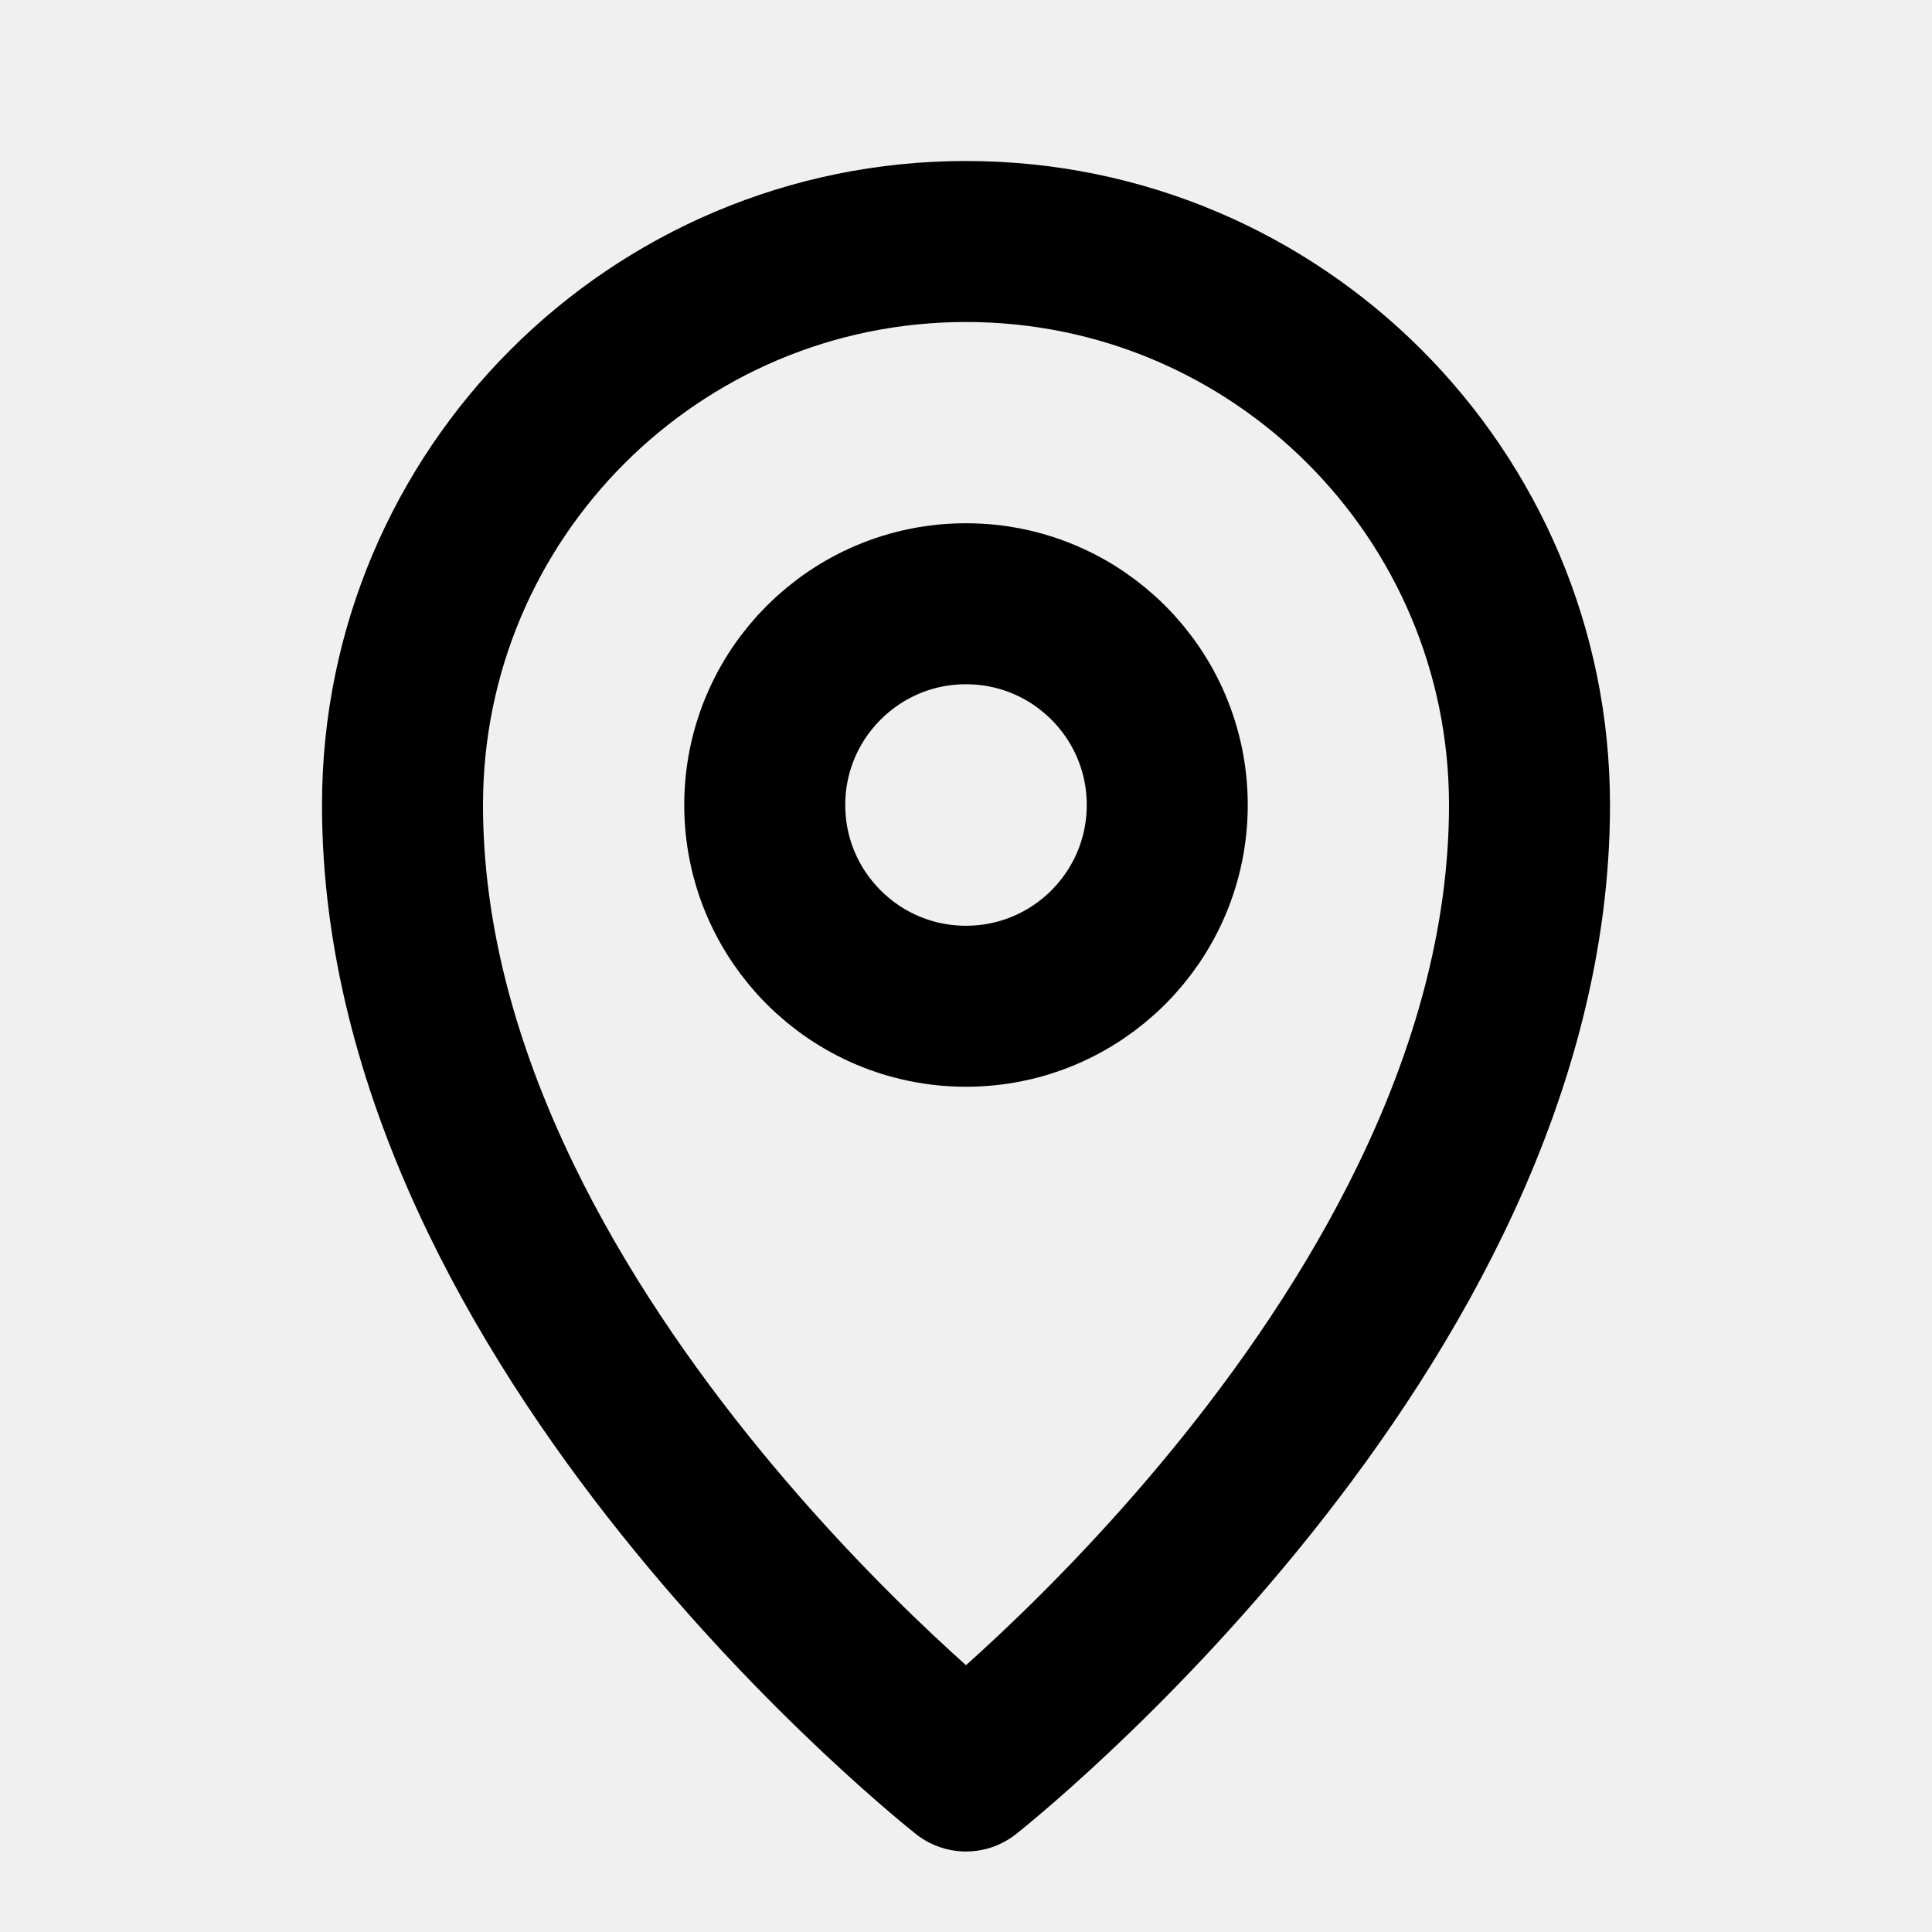
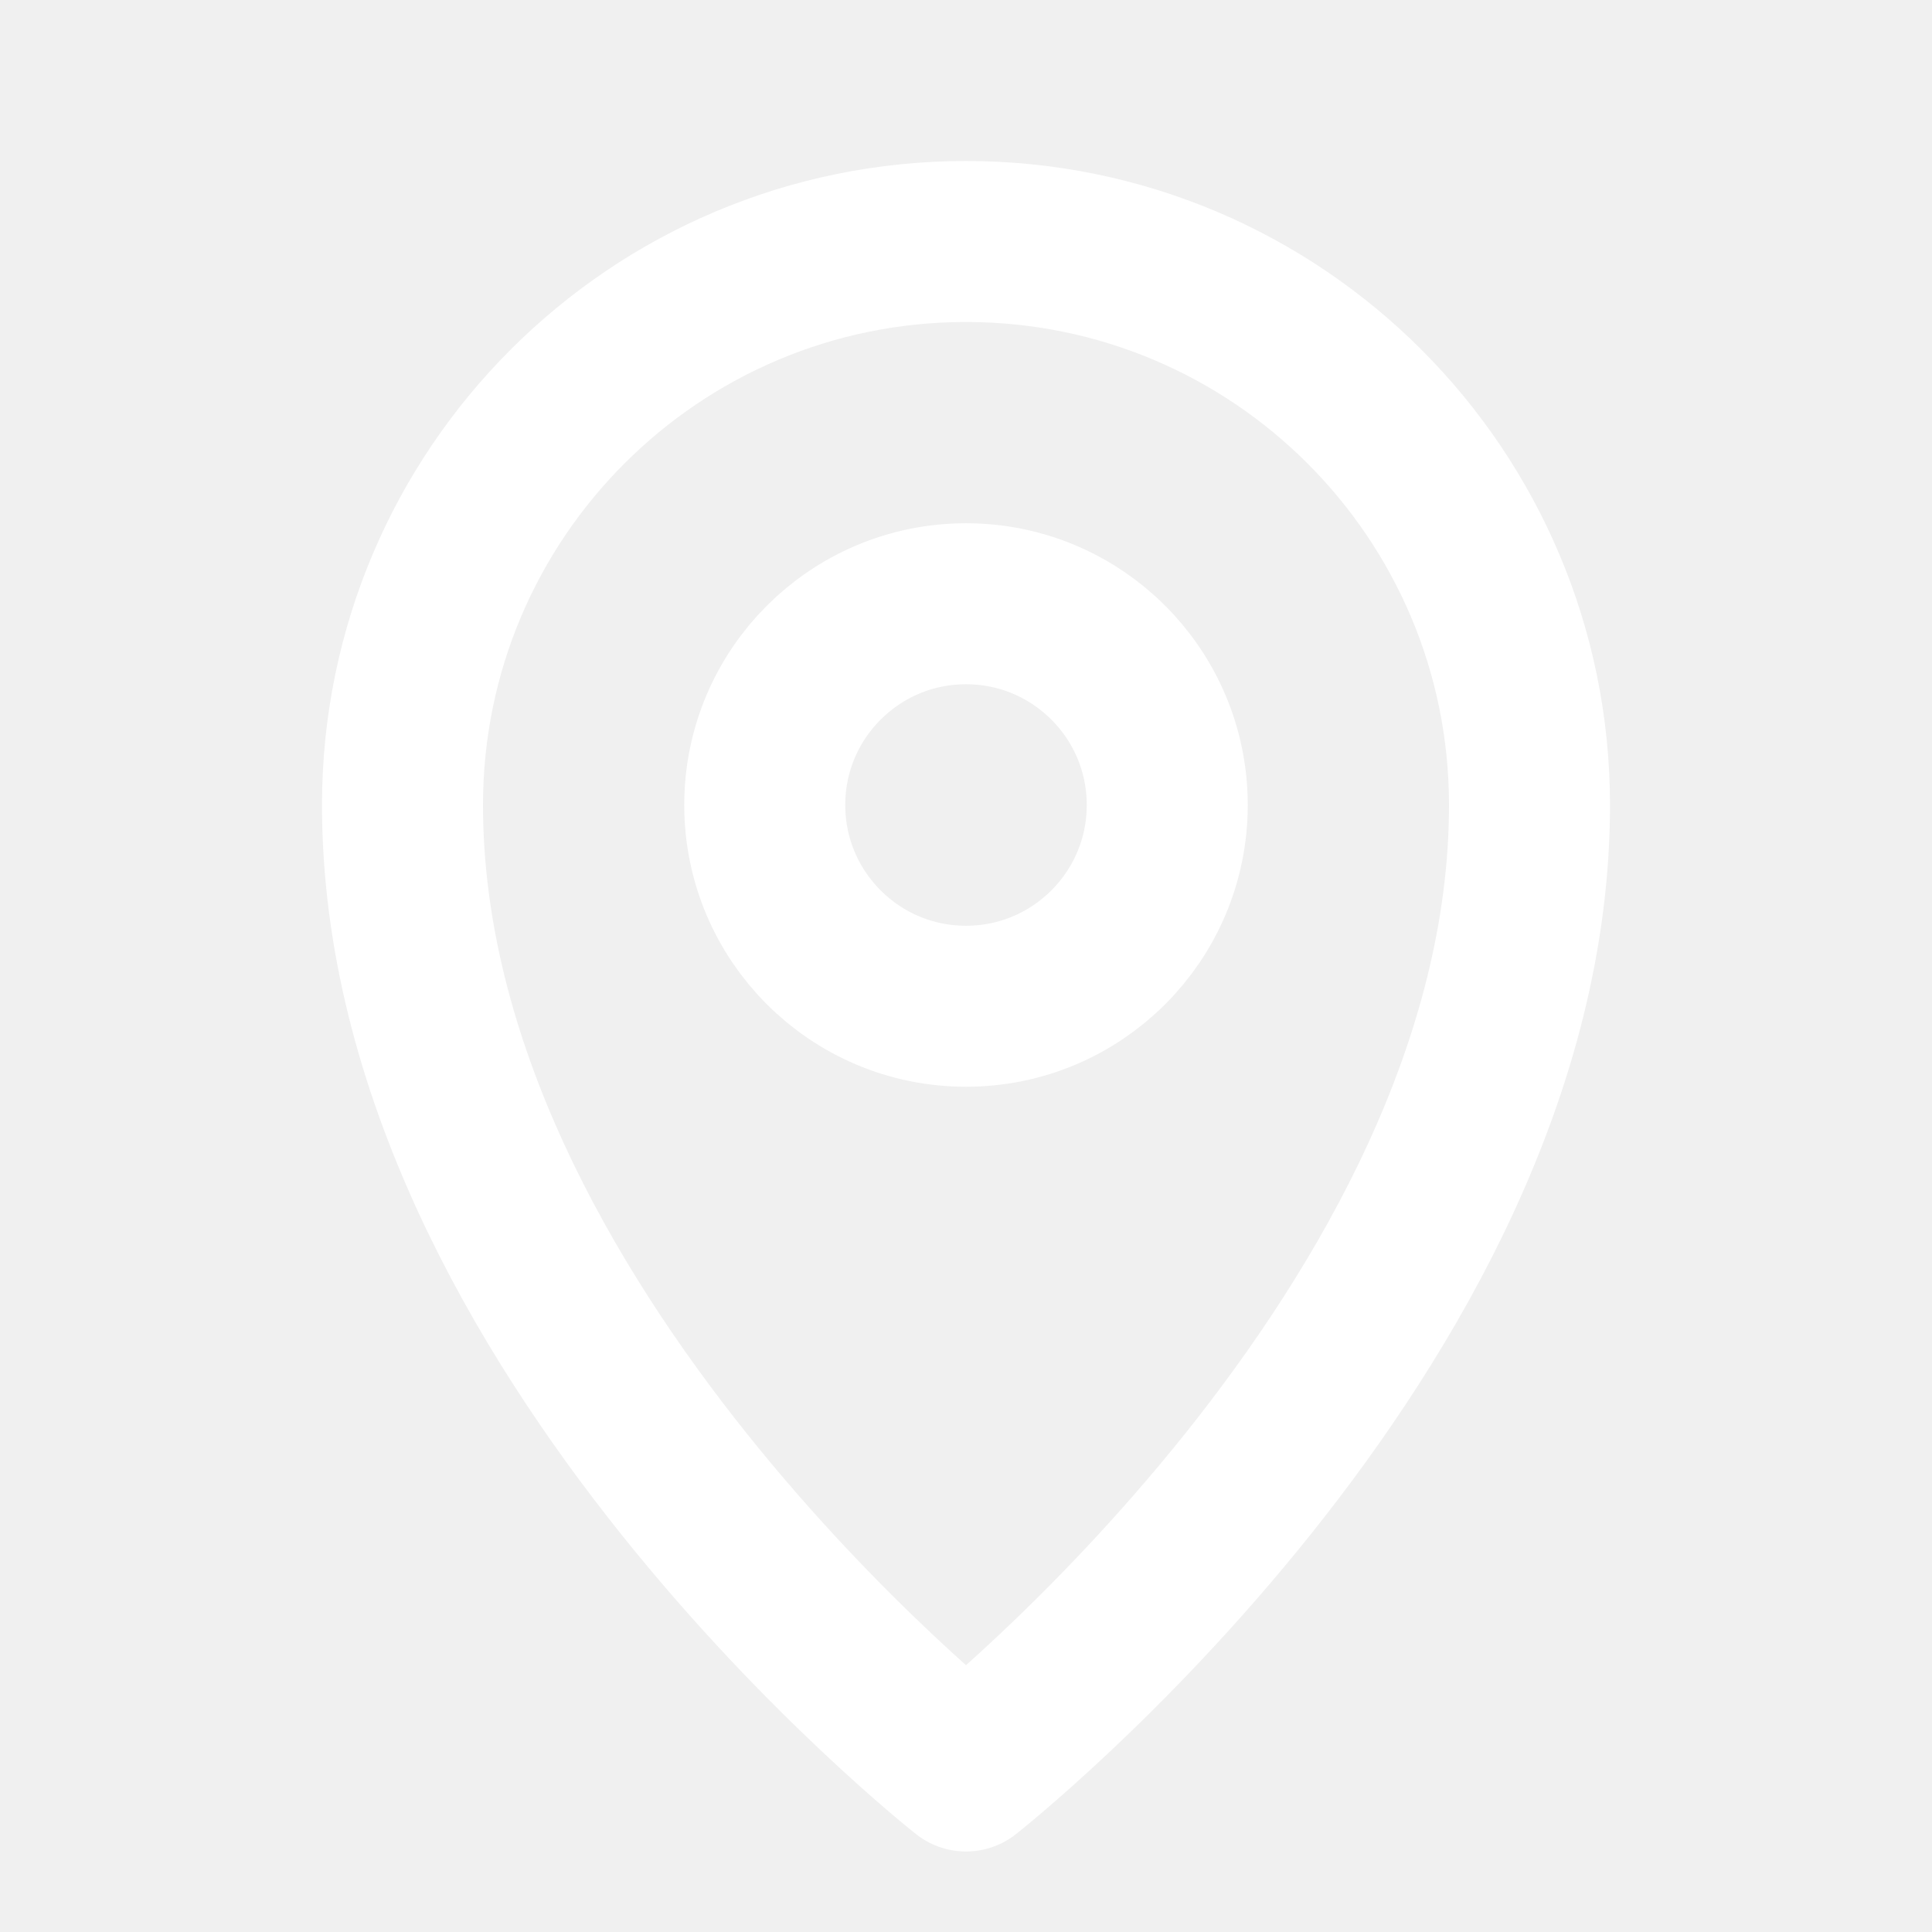
- <svg xmlns="http://www.w3.org/2000/svg" viewBox="0 0 24 24" fill="none" stroke="currentColor" stroke-width="2" stroke-linecap="round" stroke-linejoin="round">
+ <svg xmlns="http://www.w3.org/2000/svg" viewBox="0 0 24 24" fill="none" stroke="#ffffff" stroke-width="2" stroke-linecap="round" stroke-linejoin="round">
  <path d="M12 22s7-5.5 7-12a7 7 0 1 0-14 0c0 6.5 7 12 7 12z" />
  <circle cx="12" cy="10" r="2.5" />
</svg>
